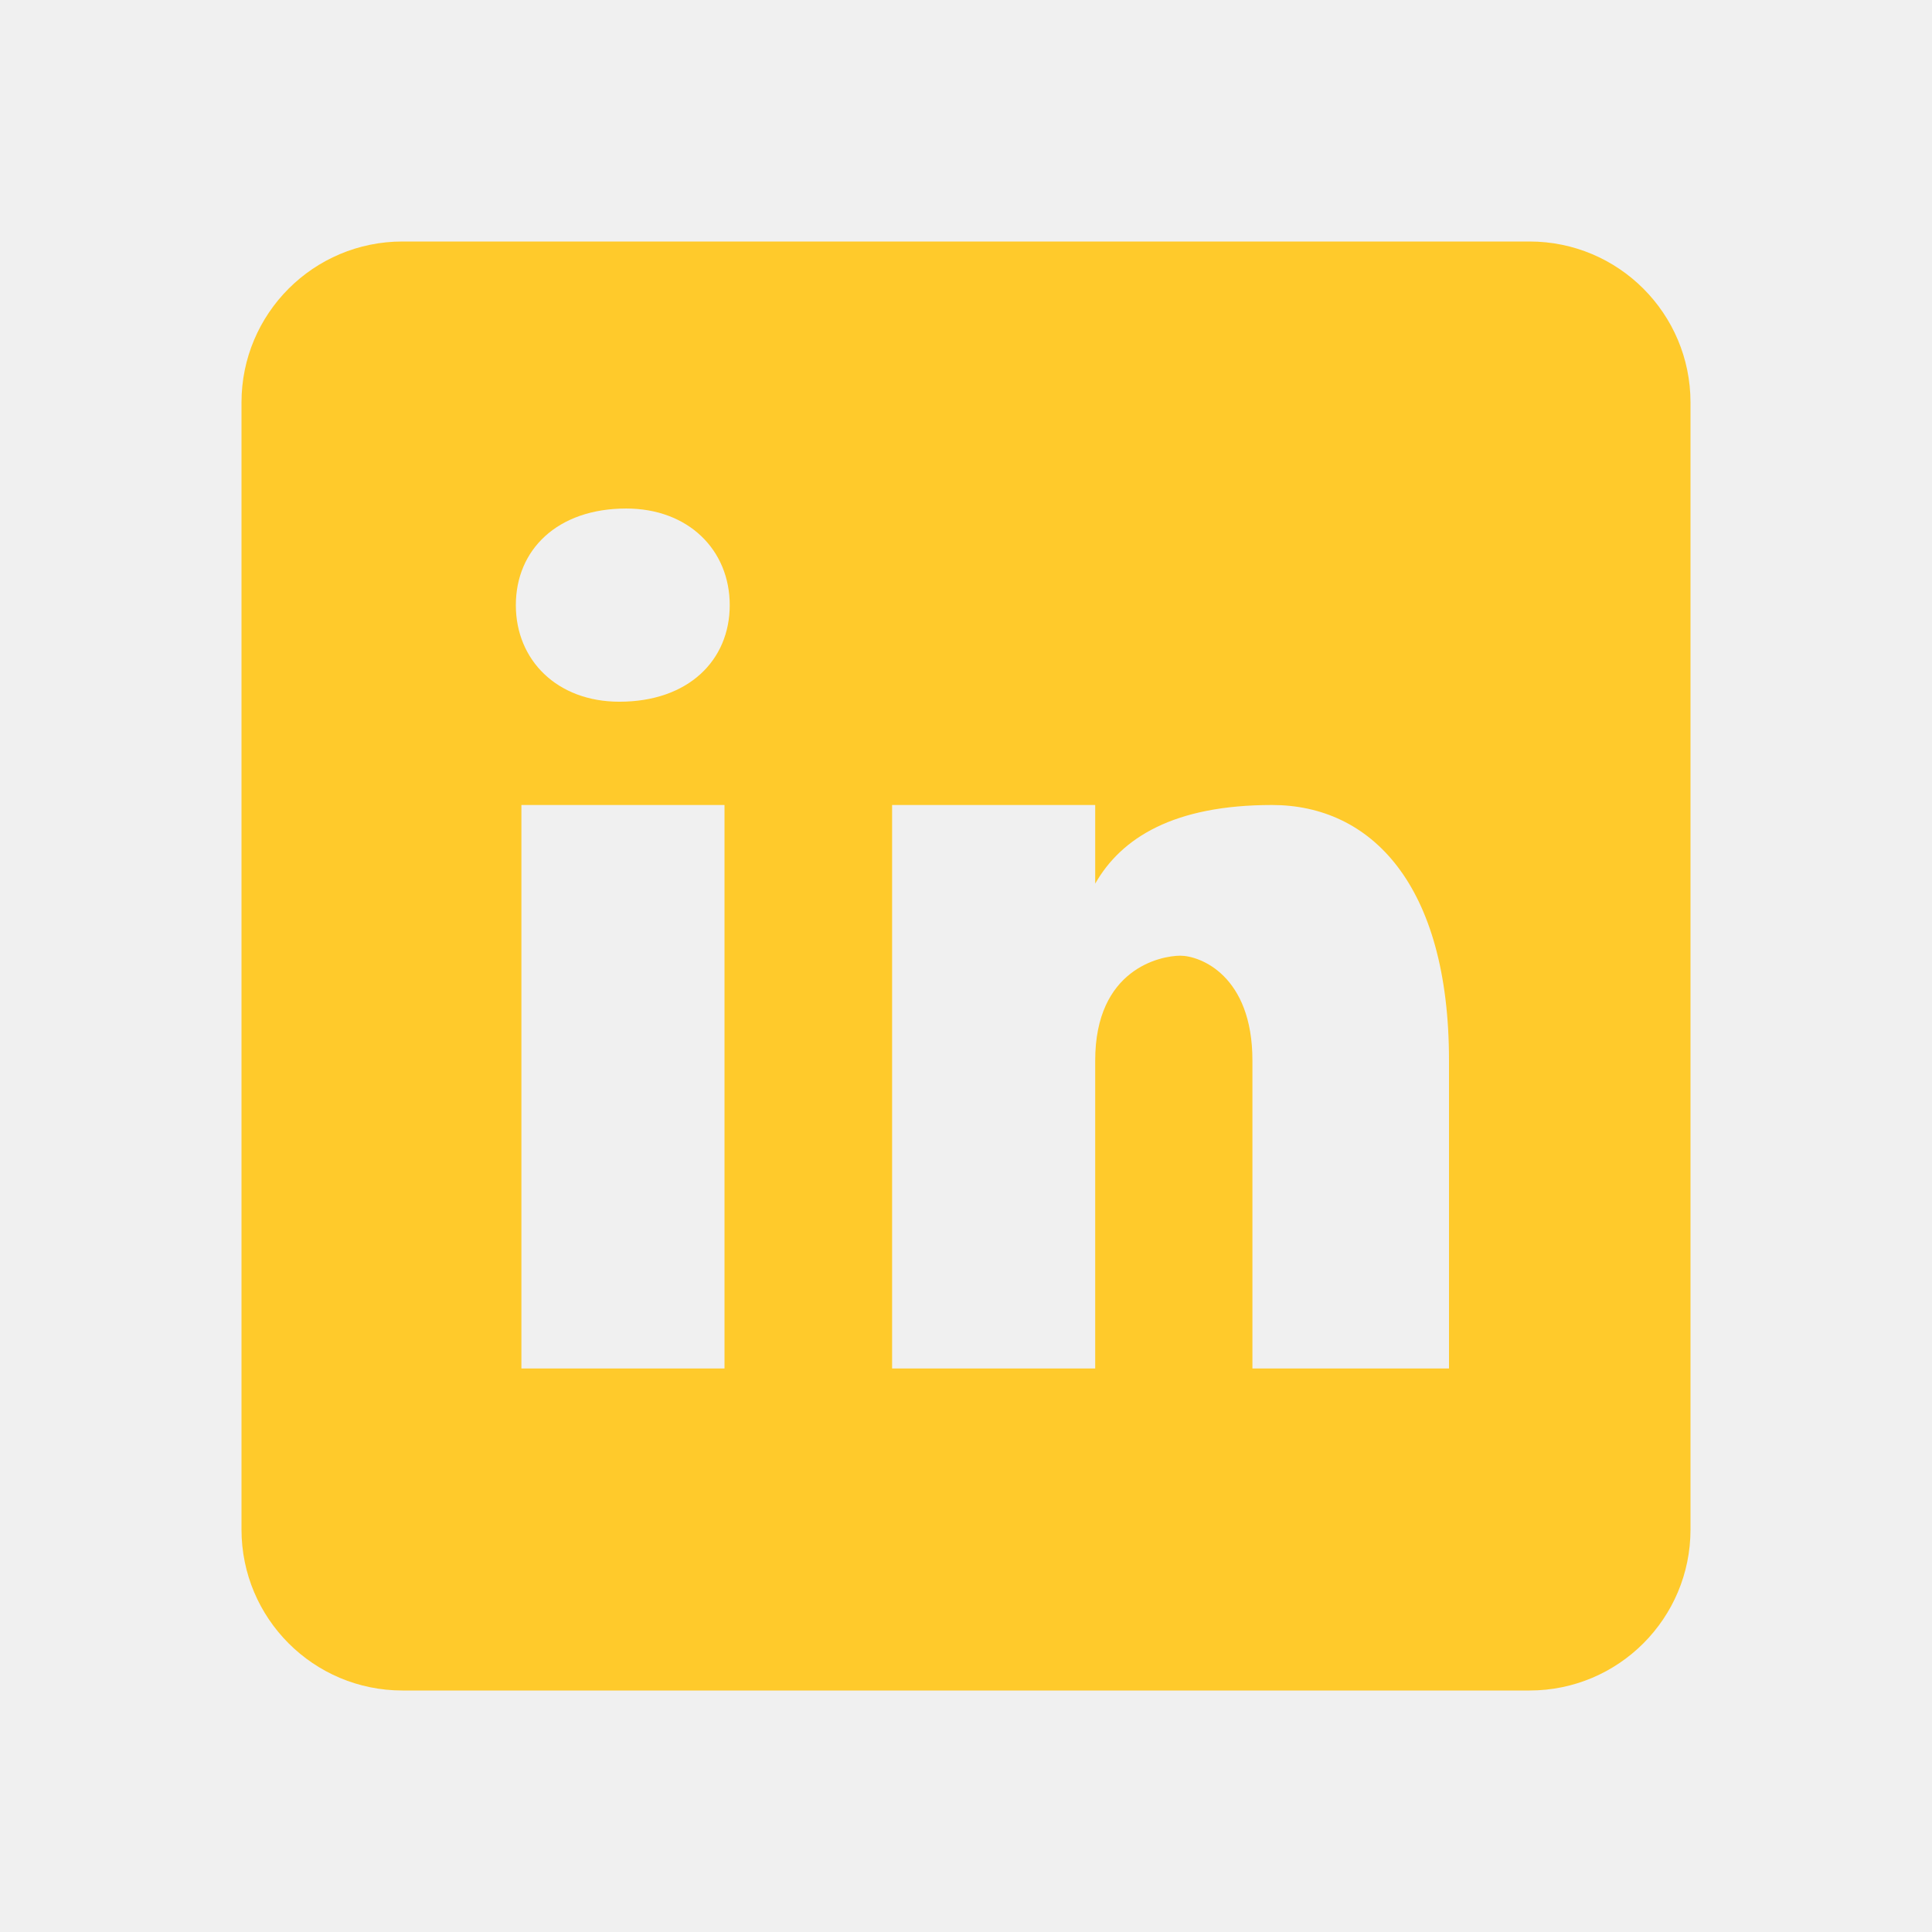
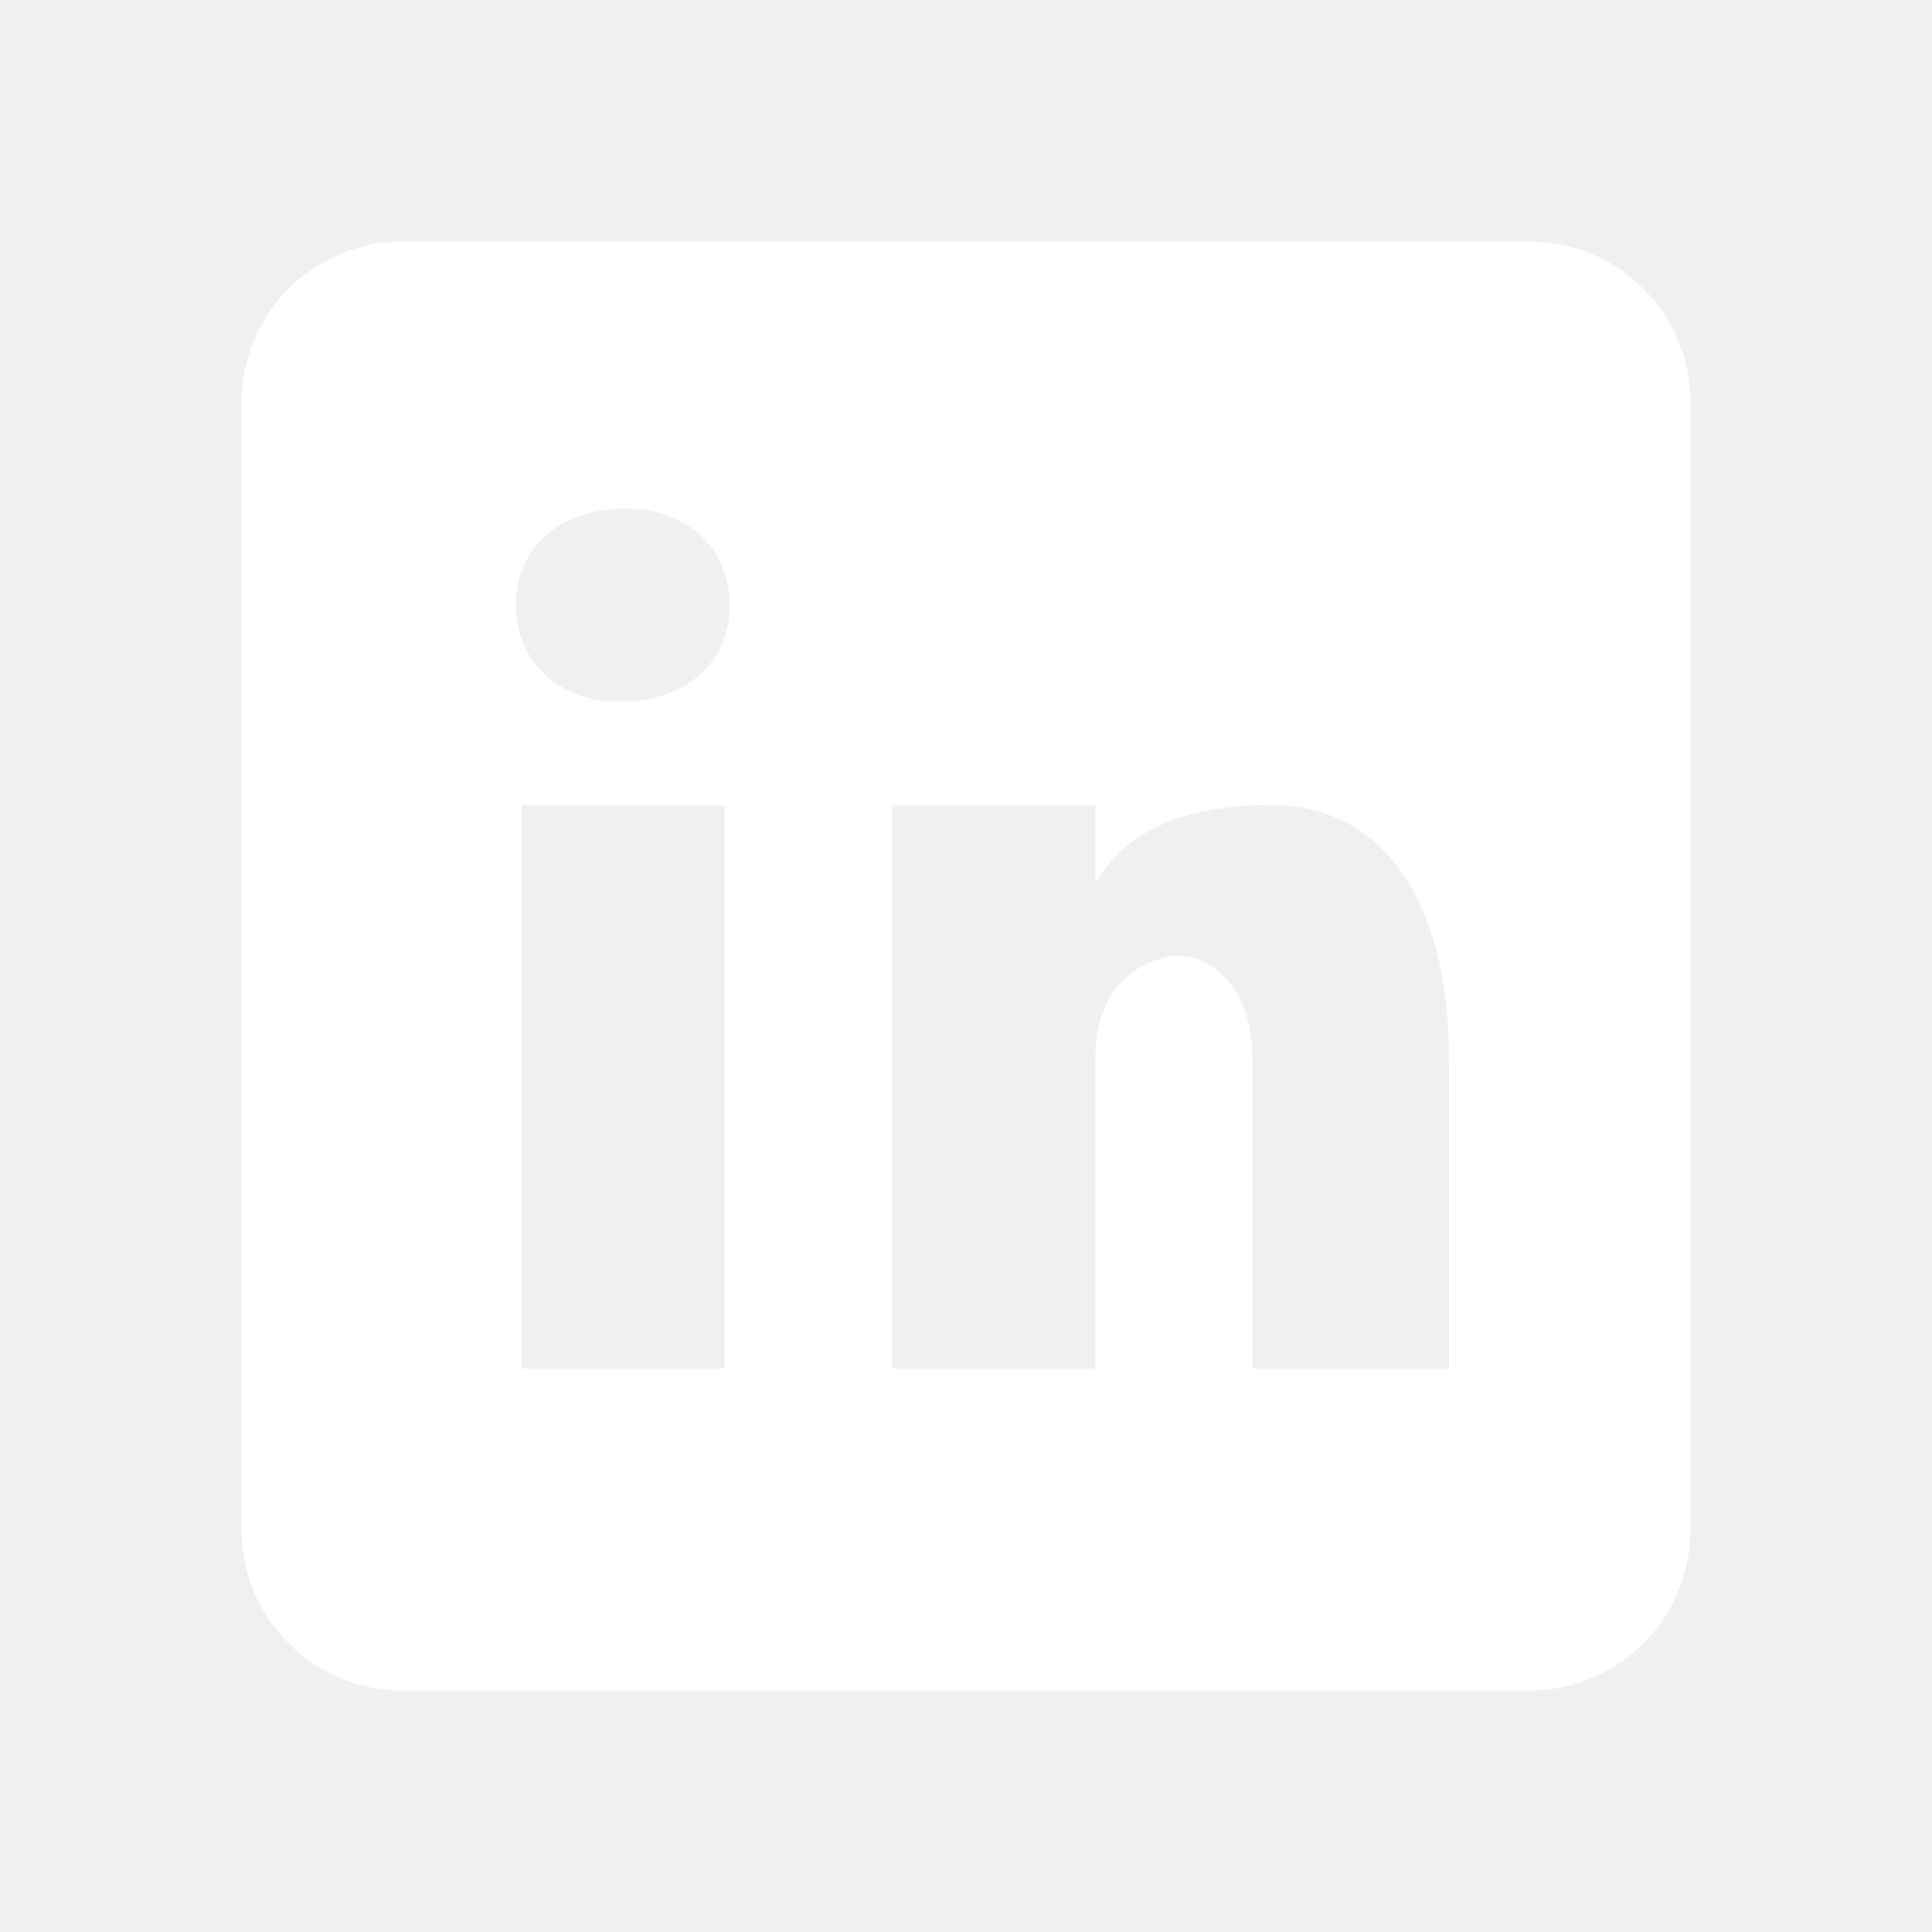
- <svg xmlns="http://www.w3.org/2000/svg" fill="#FFCA2B" viewBox="0 0 24 24" width="32px" height="32px">
+ <svg xmlns="http://www.w3.org/2000/svg" fill="#fff" viewBox="0 0 24 24" width="32px" height="32px">
  <path d="M19,3H5C3.895,3,3,3.895,3,5v14c0,1.105,0.895,2,2,2h14c1.105,0,2-0.895,2-2V5C21,3.895,20.105,3,19,3z M9,17H6.477v-7H9 V17z M7.694,8.717c-0.771,0-1.286-0.514-1.286-1.2s0.514-1.2,1.371-1.2c0.771,0,1.286,0.514,1.286,1.2S8.551,8.717,7.694,8.717z M18,17h-2.442v-3.826c0-1.058-0.651-1.302-0.895-1.302s-1.058,0.163-1.058,1.302c0,0.163,0,3.826,0,3.826h-2.523v-7h2.523v0.977 C13.93,10.407,14.581,10,15.802,10C17.023,10,18,10.977,18,13.174V17z" />
</svg>
